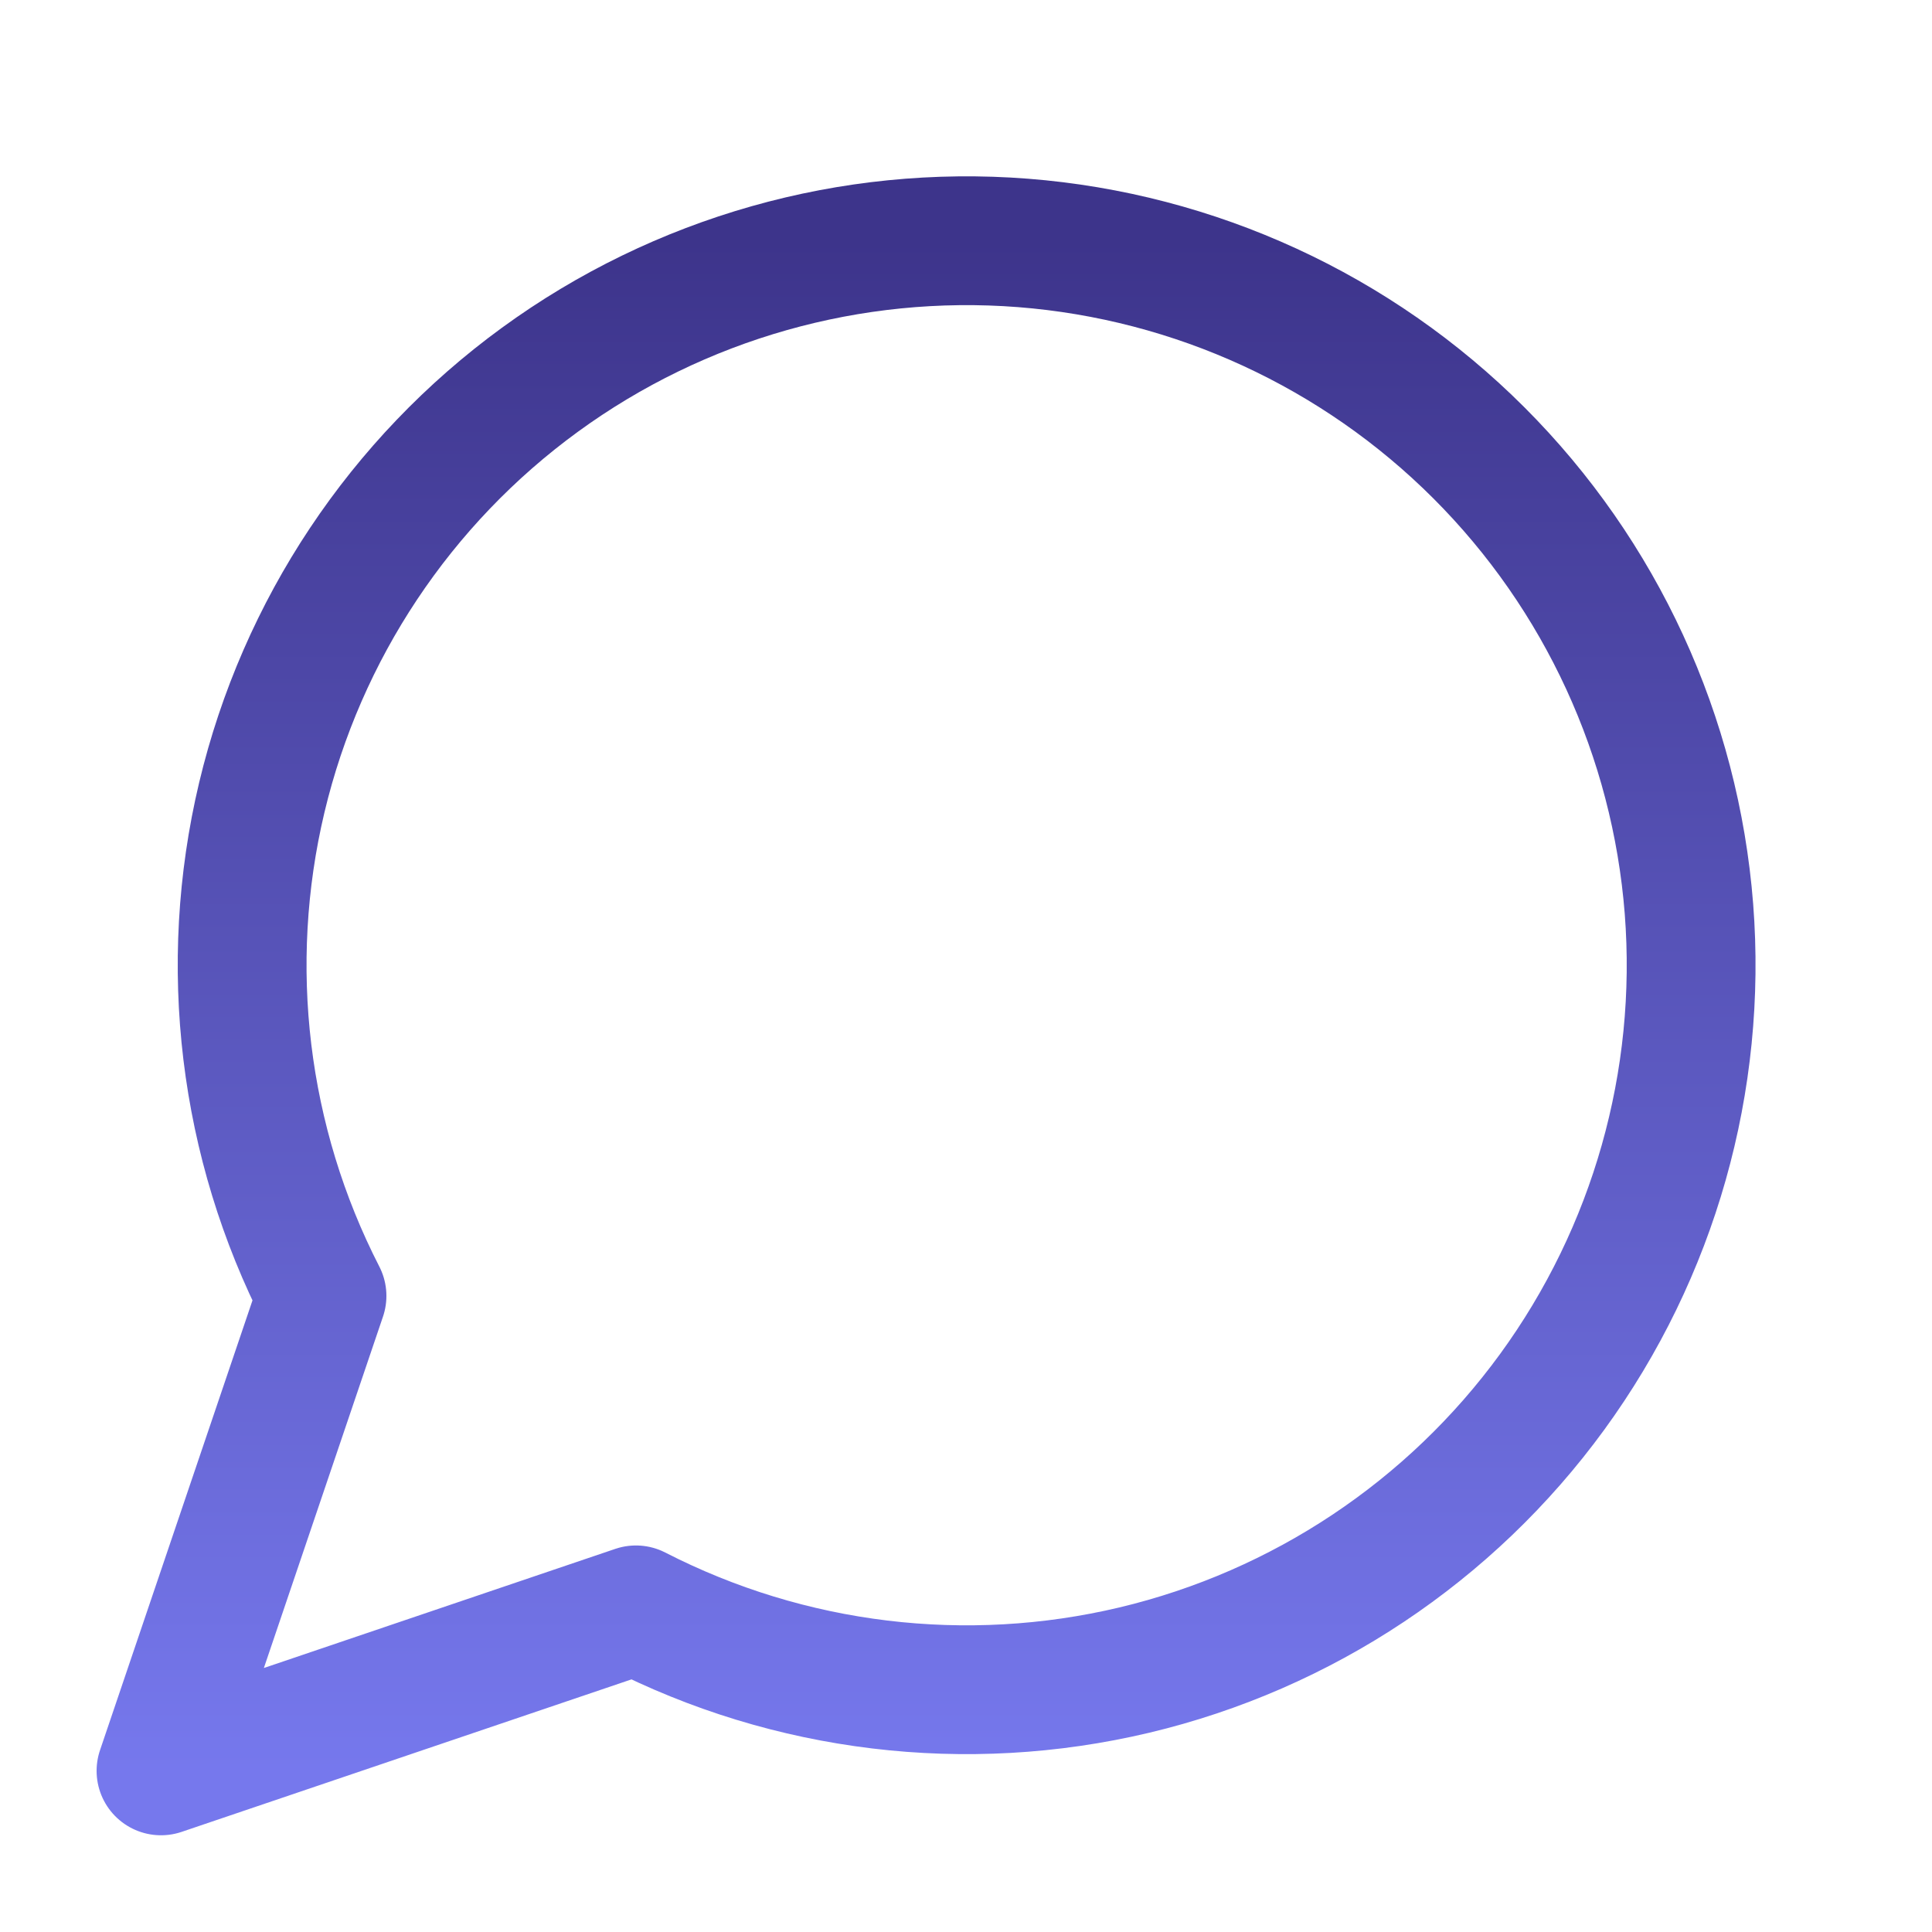
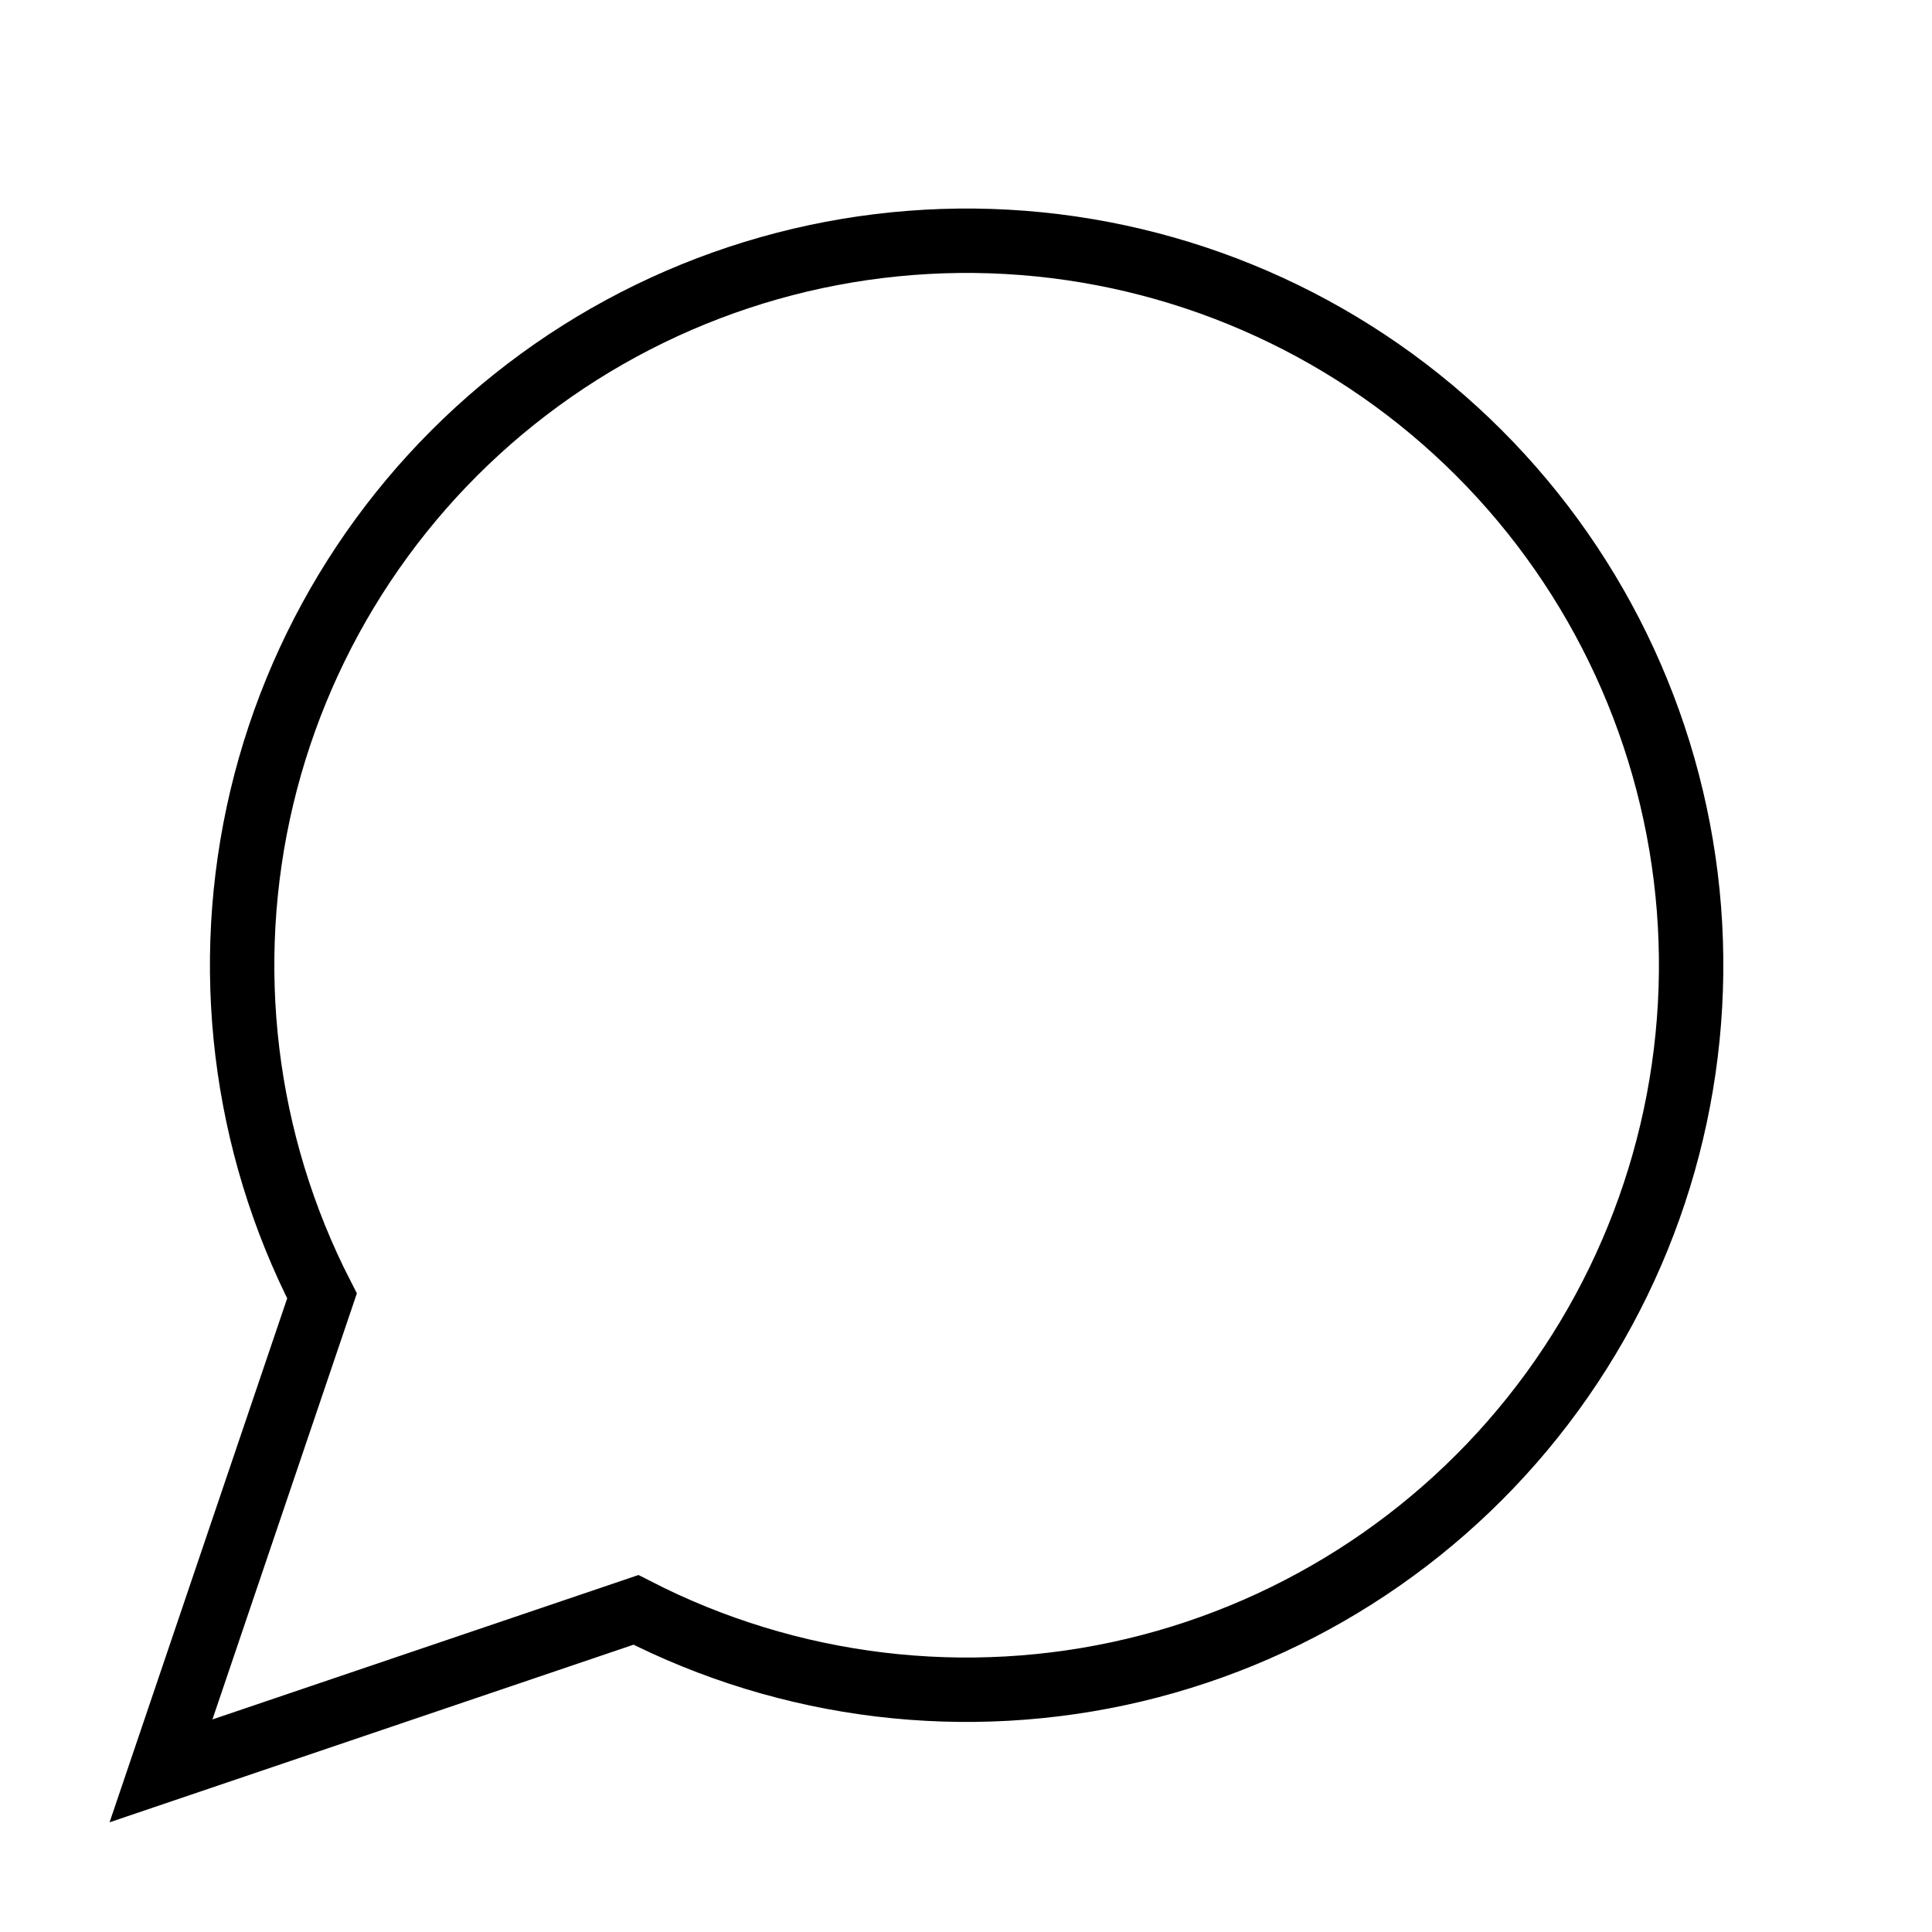
<svg xmlns="http://www.w3.org/2000/svg" width="30" height="30" viewBox="0 0 30 30" fill="none">
-   <path d="M9.875 24.998C12.261 26.222 15.005 26.553 17.614 25.933C20.222 25.312 22.523 23.78 24.102 21.613C25.681 19.446 26.434 16.787 26.226 14.113C26.017 11.44 24.861 8.929 22.965 7.033C21.069 5.137 18.558 3.981 15.885 3.772C13.212 3.564 10.552 4.317 8.385 5.896C6.218 7.475 4.686 9.776 4.065 12.384C3.445 14.993 3.776 17.737 5 20.123L2.5 27.498L9.875 24.998Z" stroke="url(#paint0_linear_2724_6940)" stroke-width="2" stroke-linecap="round" stroke-linejoin="round" />
+   <path d="M9.875 24.998C12.261 26.222 15.005 26.553 17.614 25.933C20.222 25.312 22.523 23.78 24.102 21.613C25.681 19.446 26.434 16.787 26.226 14.113C26.017 11.44 24.861 8.929 22.965 7.033C21.069 5.137 18.558 3.981 15.885 3.772C13.212 3.564 10.552 4.317 8.385 5.896C6.218 7.475 4.686 9.776 4.065 12.384C3.445 14.993 3.776 17.737 5 20.123L2.5 27.498L9.875 24.998Z" stroke="url(#paint0_linear_2724_6940)" strokeWidth="2" strokeLinecap="round" strokeLinejoin="round" />
  <defs>
    <linearGradient id="paint0_linear_2724_6940" x1="14.38" y1="3.738" x2="14.38" y2="27.498" gradientUnits="userSpaceOnUse">
-       <stop stop-color="#3D348B" />
-       <stop offset="1" stop-color="#7678ED" />
+       <stop stopColor="#3D348B" />
+       <stop offset="1" stopColor="#7678ED" />
    </linearGradient>
  </defs>
</svg>
